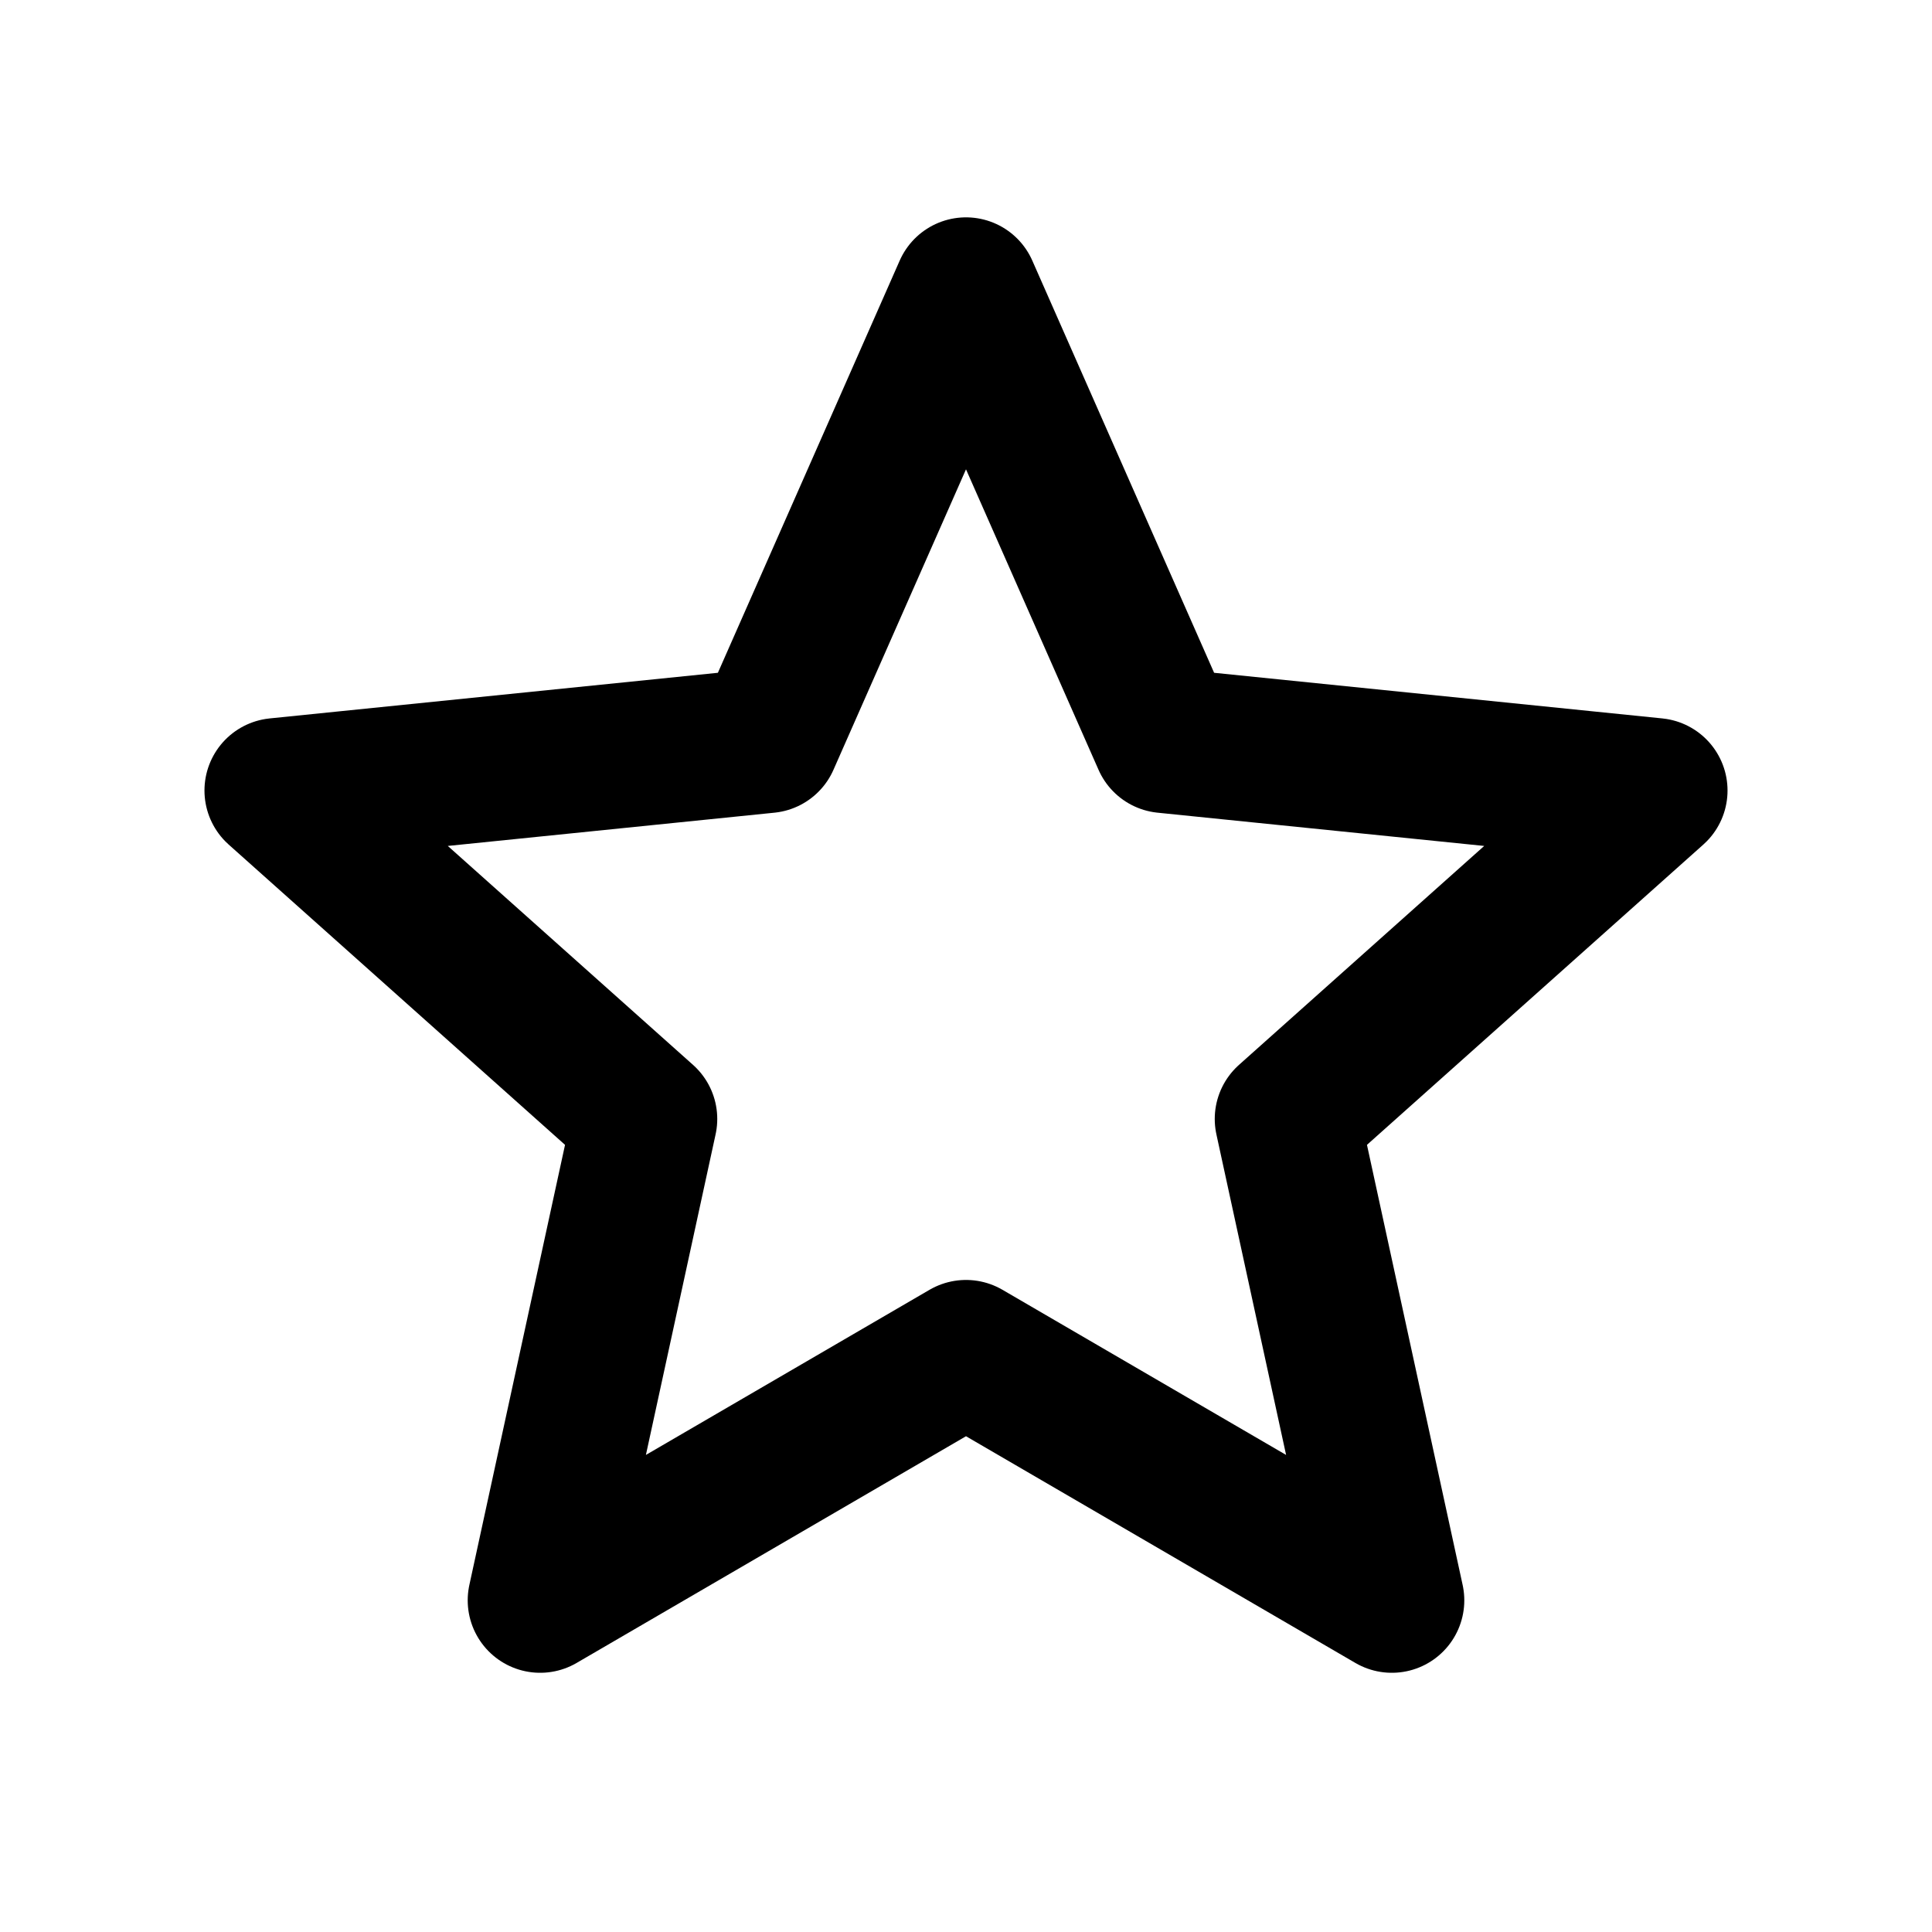
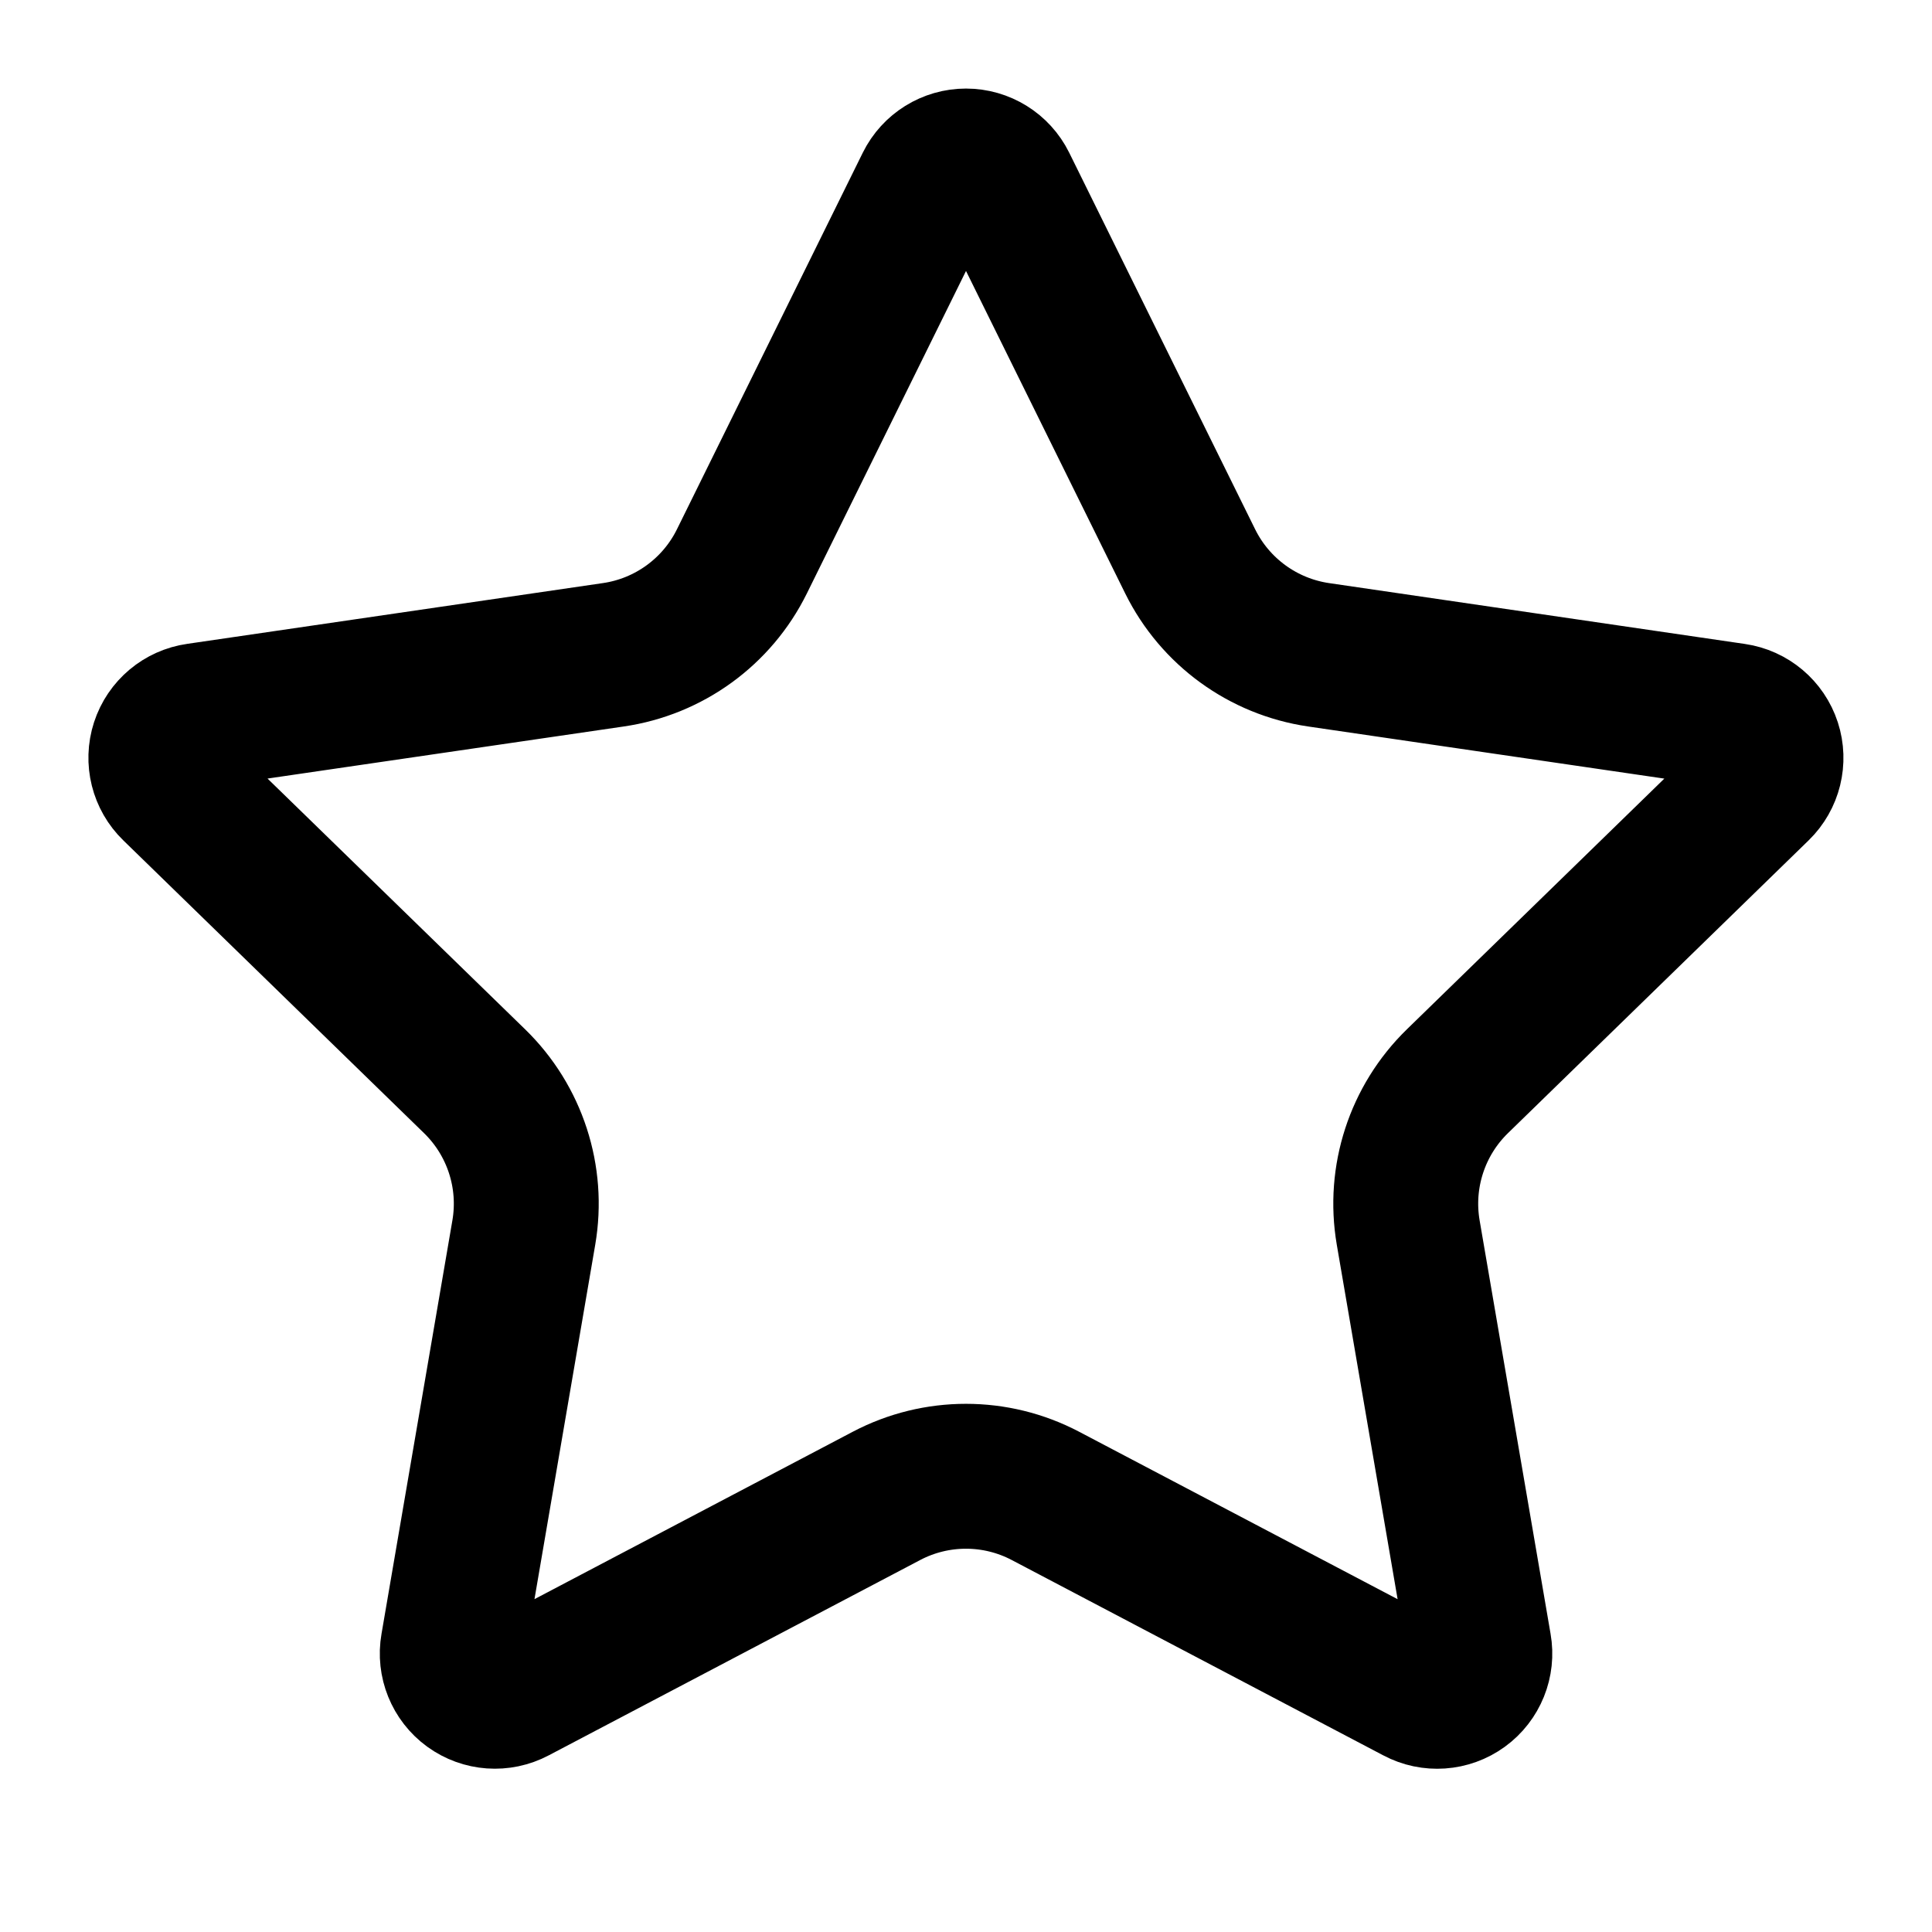
<svg xmlns="http://www.w3.org/2000/svg" viewBox="0 0 24 24" fill="none" stroke="currentColor" stroke-width="1.8" stroke-linecap="round" stroke-linejoin="round">
-   <path d="M12 3.6 14.47 9.2l6.09.62-4.57 4.08 1.3 5.98L12 16.8l-5.29 3.08 1.3-5.98-4.57-4.08 6.09-.62L12 3.6Z" />
+   <path d="M11.525 2.295a.53.53 0 0 1 .95 0l2.31 4.679a2.123 2.123 0 0 0 1.595 1.16l5.166.756a.53.53 0 0 1 .294.904l-3.736 3.638a2.123 2.123 0 0 0-.611 1.878l.882 5.14a.53.53 0 0 1-.771.56l-4.618-2.428a2.122 2.122 0 0 0-1.973 0L6.396 21.01a.53.53 0 0 1-.77-.56l.881-5.139a2.122 2.122 0 0 0-.611-1.879L2.16 9.795a.53.53 0 0 1 .294-.906l5.165-.755a2.122 2.122 0 0 0 1.597-1.16z" />
</svg>
